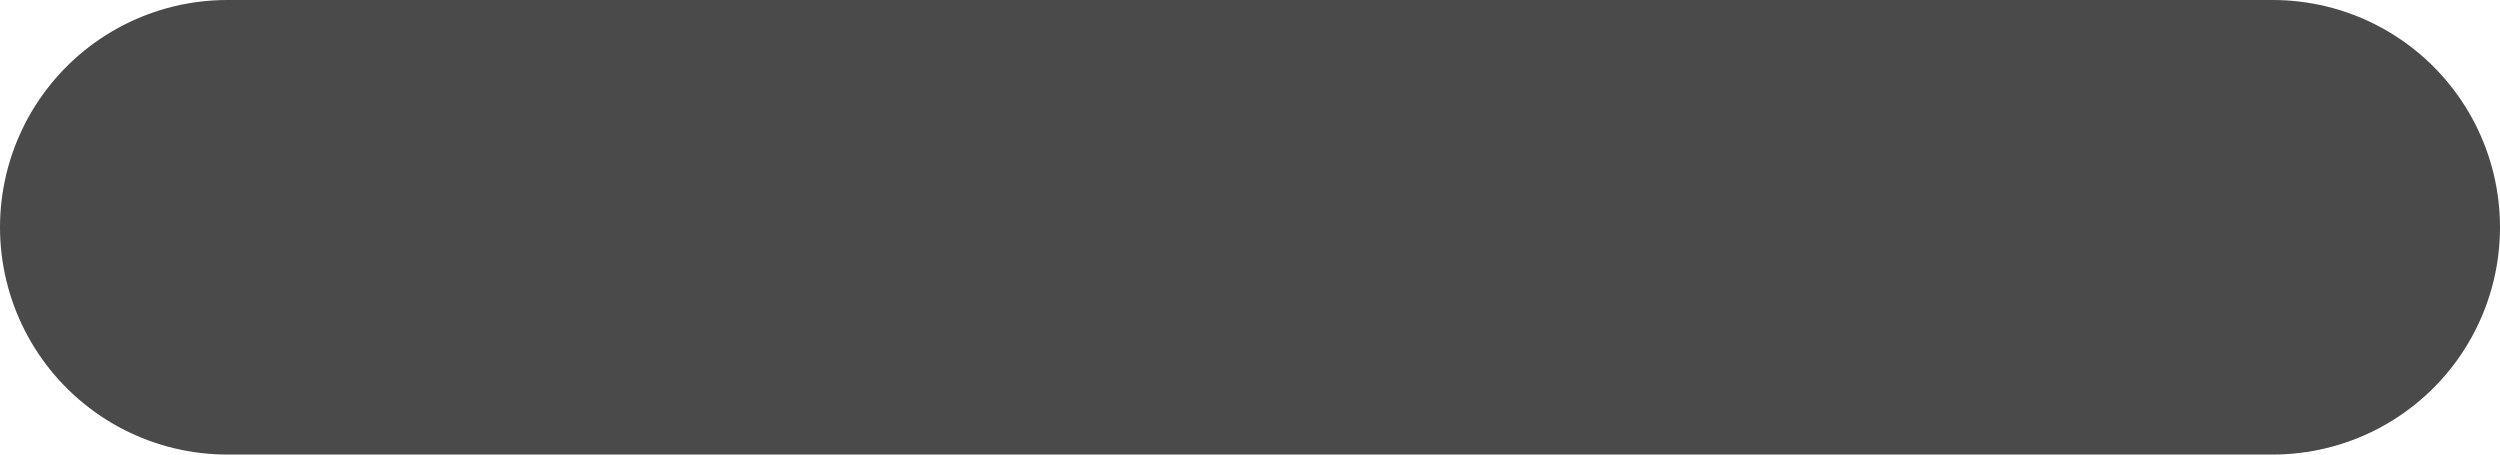
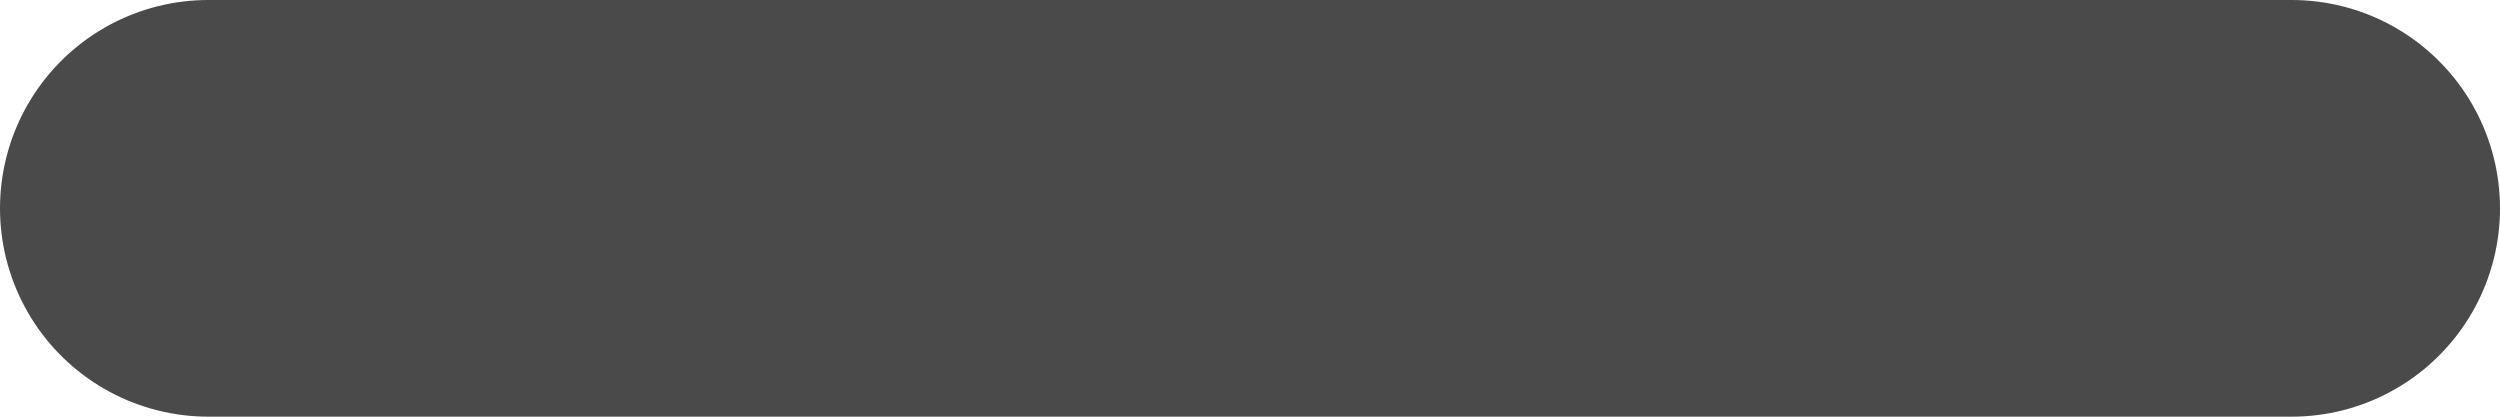
- <svg xmlns="http://www.w3.org/2000/svg" version="1.1" id="Layer_1" x="0px" y="0px" viewBox="0 0 11 2" enable-background="new 0 0 11 2" xml:space="preserve">
-   <path stroke="#4A4A4A" stroke-width="2" stroke-linecap="round" d="M1,1h9" />
+ <svg xmlns="http://www.w3.org/2000/svg" version="1.1" id="Layer_1" x="0px" y="0px" viewBox="0 0 12 2" enable-background="new 0 0 12 2" xml:space="preserve">
+   <g id="Canvas">
+     <g id="minus">
+       <path fill="none" stroke="#4A4A4A" stroke-width="2" stroke-linecap="round" d="M1,1h10" />
+     </g>
+   </g>
</svg>
